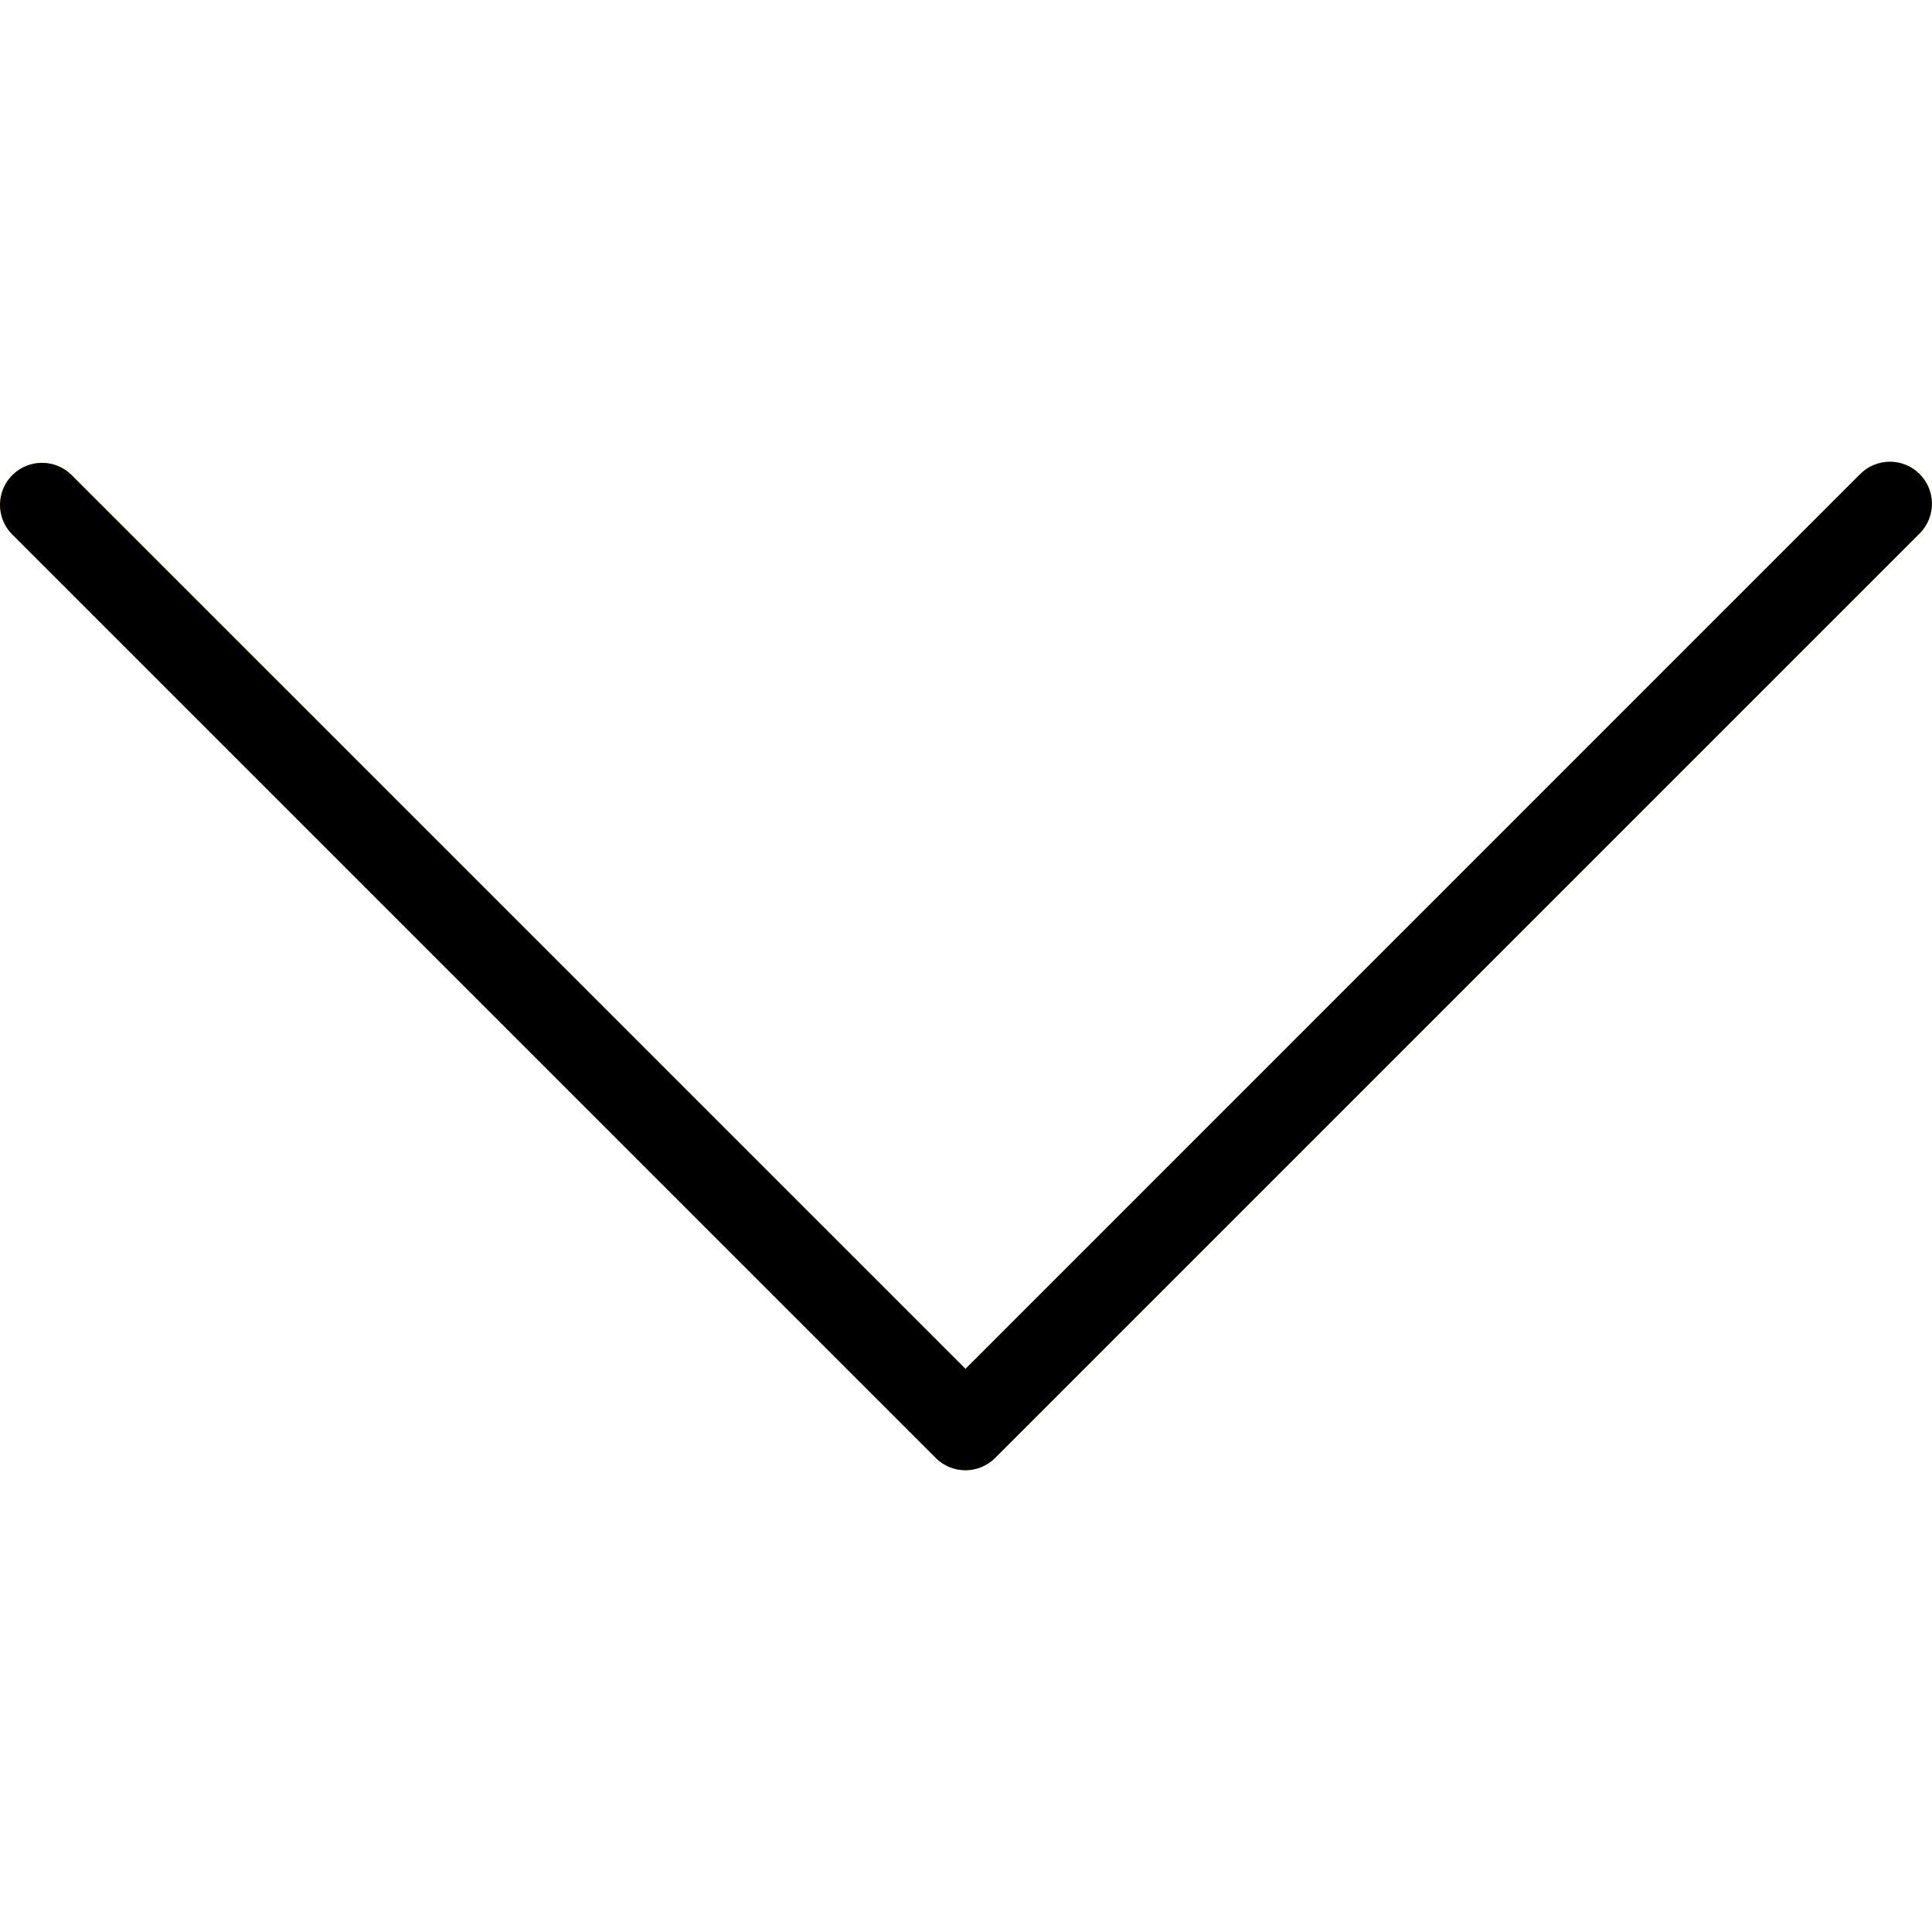
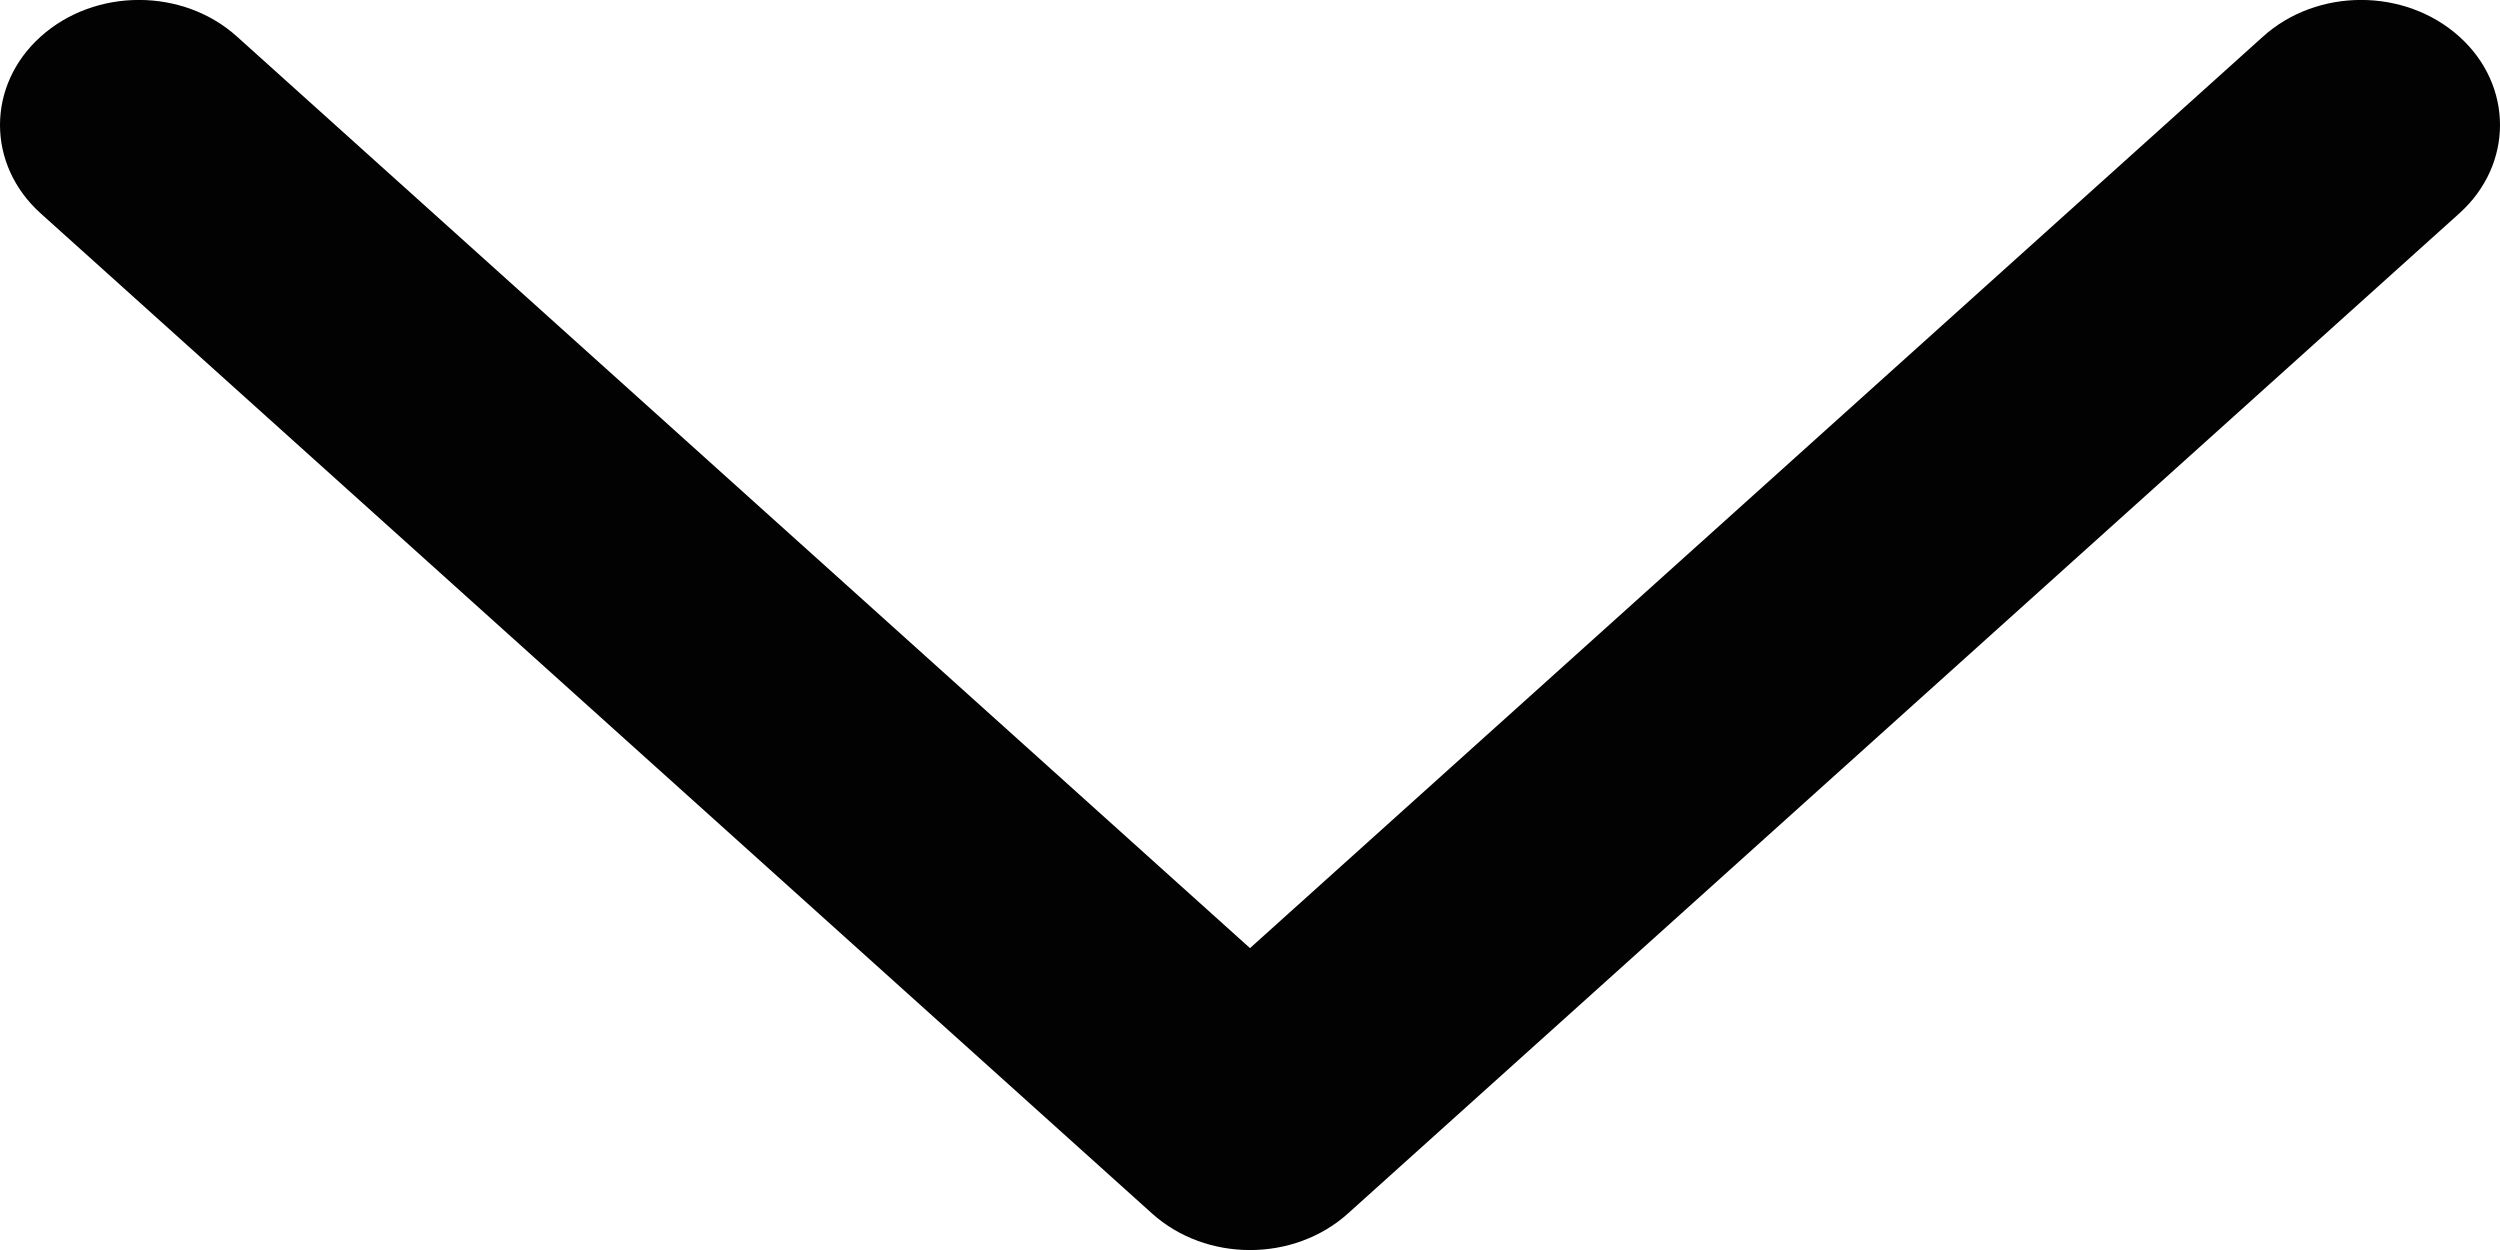
- <svg xmlns="http://www.w3.org/2000/svg" version="1.1" id="Capa_1" x="0px" y="0px" viewBox="0 0 490.688 490.688" style="enable-background:new 0 0 490.688 490.688;" xml:space="preserve">
-   <path style="fill:#FFC107;" d="M472.328,120.529L245.213,347.665L18.098,120.529c-4.237-4.093-10.99-3.975-15.083,0.262  c-3.992,4.134-3.992,10.687,0,14.82l234.667,234.667c4.165,4.164,10.917,4.164,15.083,0l234.667-234.667  c4.237-4.093,4.354-10.845,0.262-15.083c-4.093-4.237-10.845-4.354-15.083-0.262c-0.089,0.086-0.176,0.173-0.262,0.262  L472.328,120.529z" />
-   <path d="M245.213,373.415c-2.831,0.005-5.548-1.115-7.552-3.115L2.994,135.633c-4.093-4.237-3.975-10.99,0.262-15.083  c4.134-3.992,10.687-3.992,14.82,0l227.136,227.115l227.115-227.136c4.093-4.237,10.845-4.354,15.083-0.262  c4.237,4.093,4.354,10.845,0.262,15.083c-0.086,0.089-0.173,0.176-0.262,0.262L252.744,370.279  C250.748,372.281,248.039,373.408,245.213,373.415z" />
-   <g>
- </g>
-   <g>
- </g>
-   <g>
- </g>
-   <g>
- </g>
-   <g>
- </g>
-   <g>
- </g>
-   <g>
- </g>
-   <g>
- </g>
-   <g>
- </g>
-   <g>
- </g>
-   <g>
- </g>
-   <g>
- </g>
-   <g>
- </g>
-   <g>
- </g>
-   <g>
- </g>
+ <svg xmlns="http://www.w3.org/2000/svg" width="12" height="6" viewBox="0 0 12 6" fill="none">
+   <path fill-rule="evenodd" clip-rule="evenodd" d="M0.195 0.176C0.456 -0.059 0.878 -0.059 1.138 0.176L6 4.551L10.862 0.176C11.122 -0.059 11.544 -0.059 11.805 0.176C12.065 0.41 12.065 0.79 11.805 1.024L6.471 5.824C6.211 6.059 5.789 6.059 5.529 5.824L0.195 1.024C-0.065 0.79 -0.065 0.41 0.195 0.176Z" fill="#020202" />
</svg>
